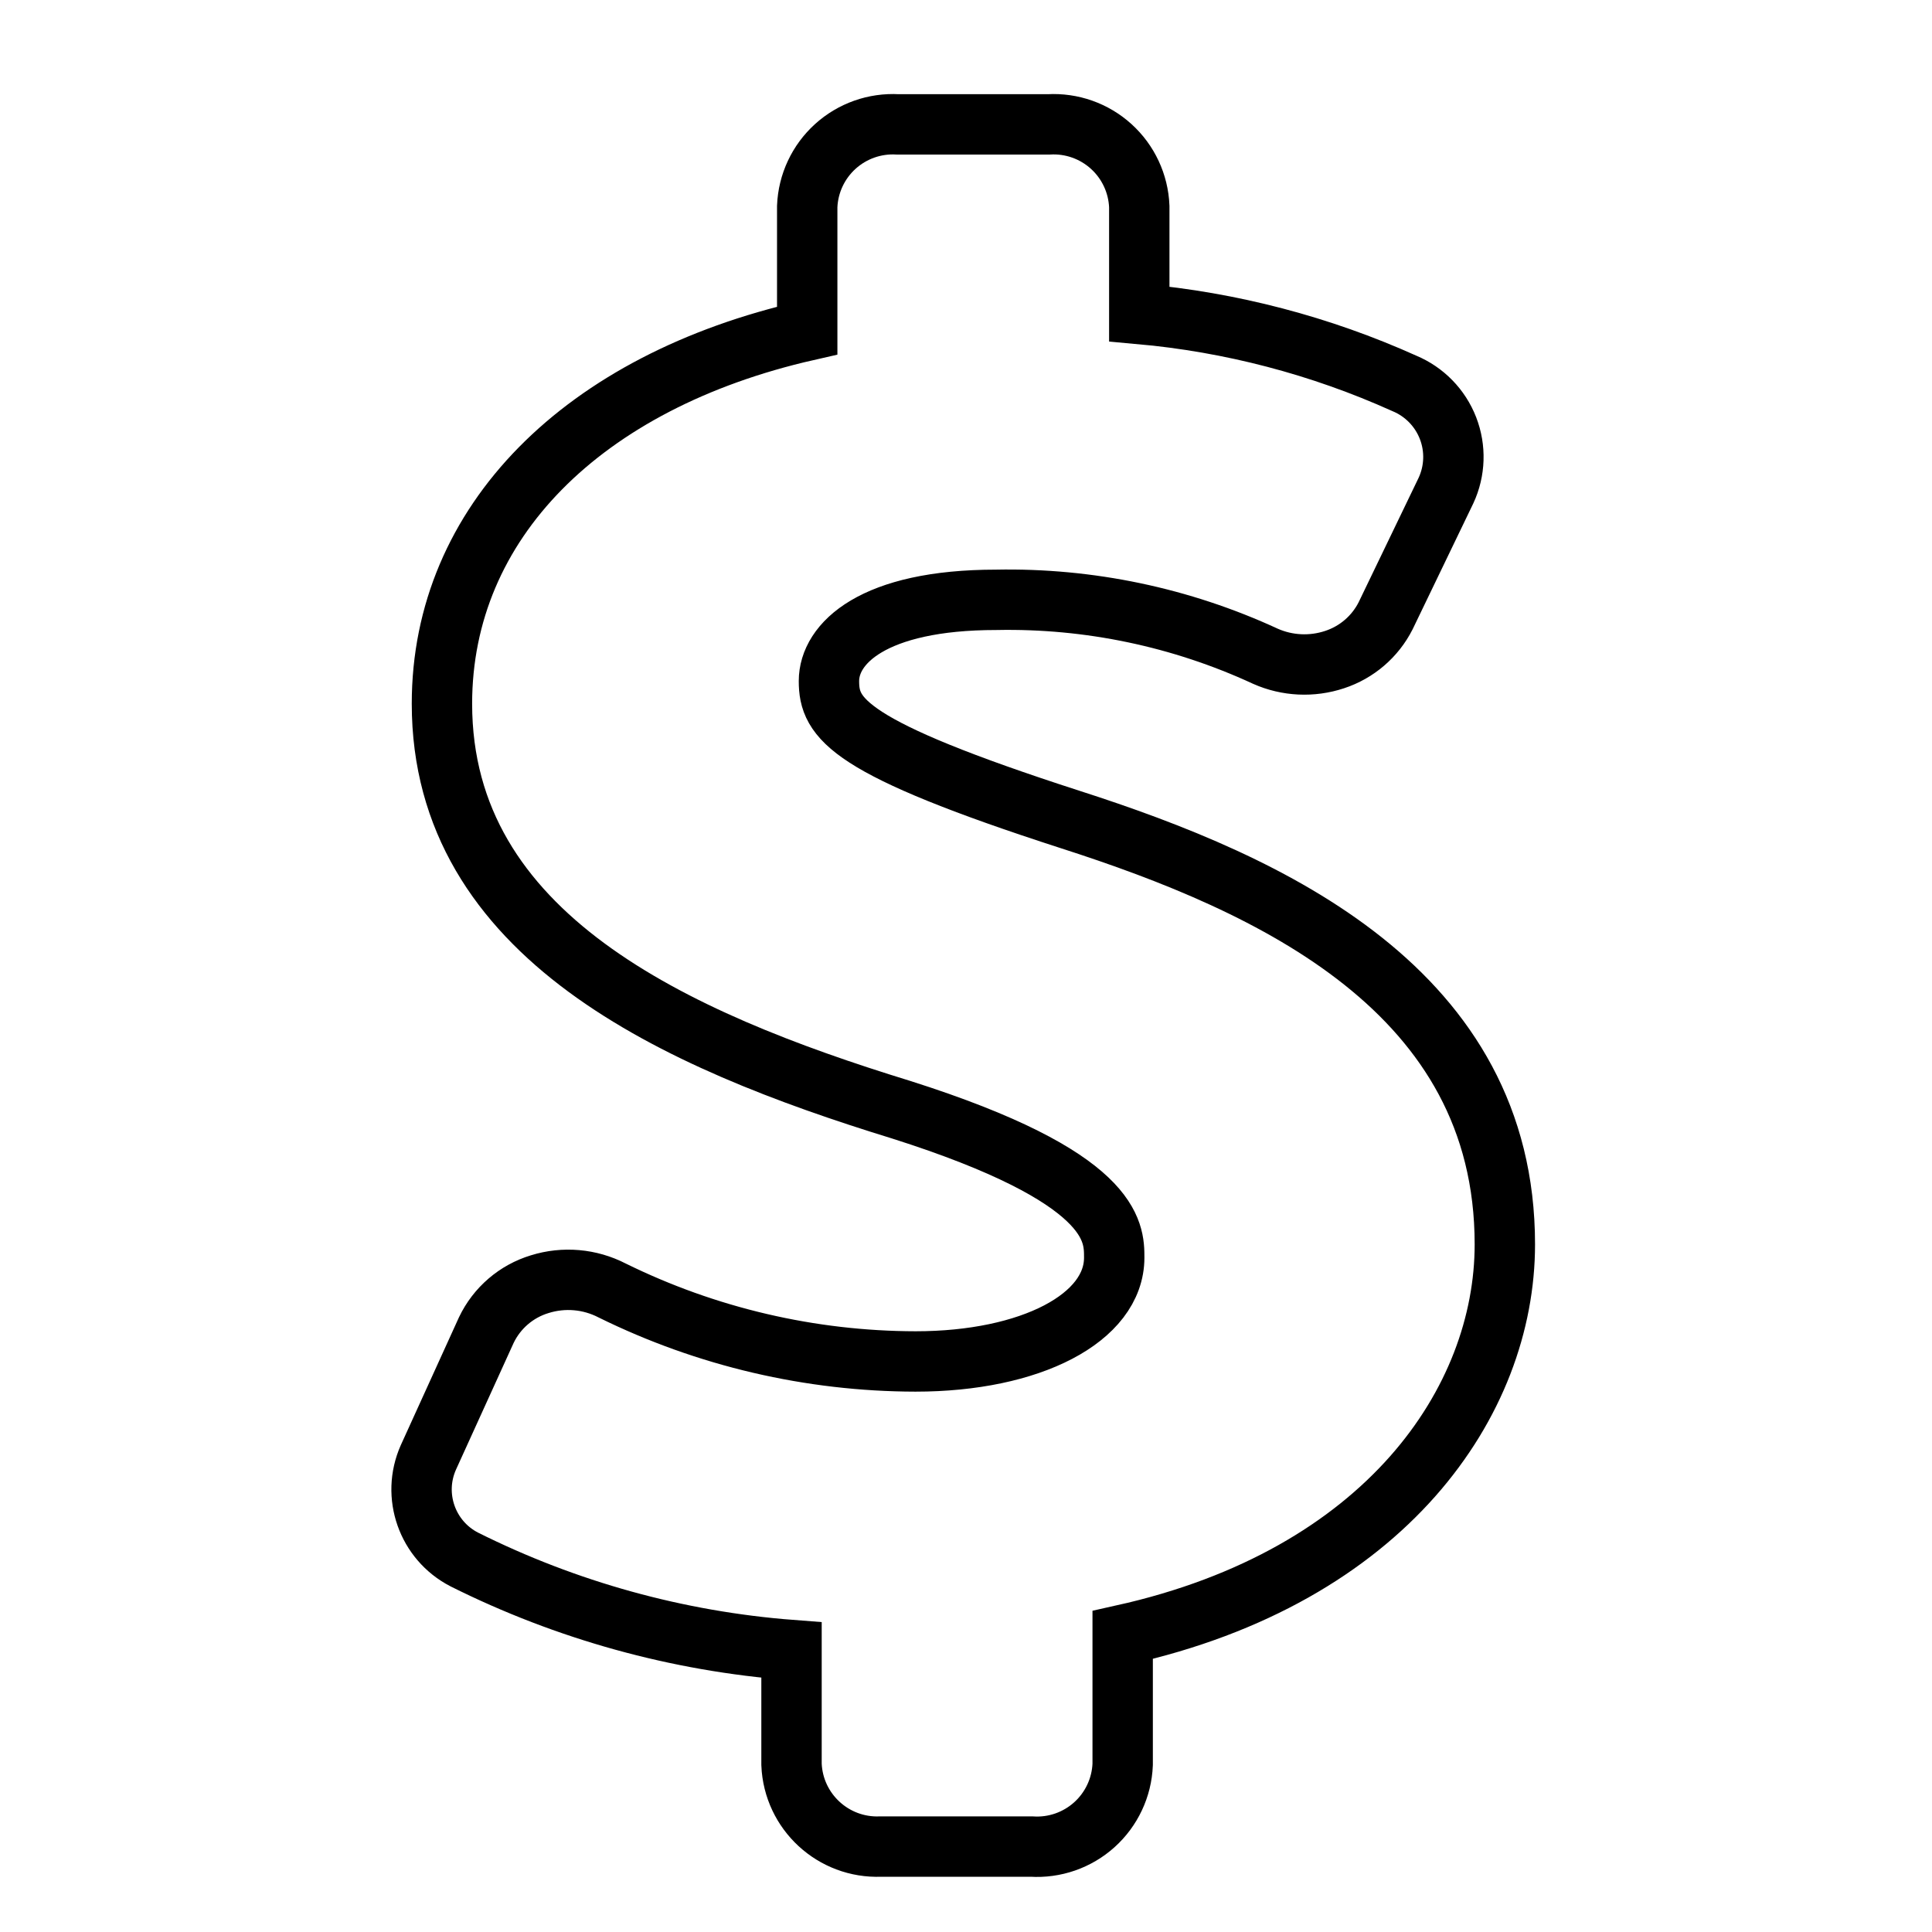
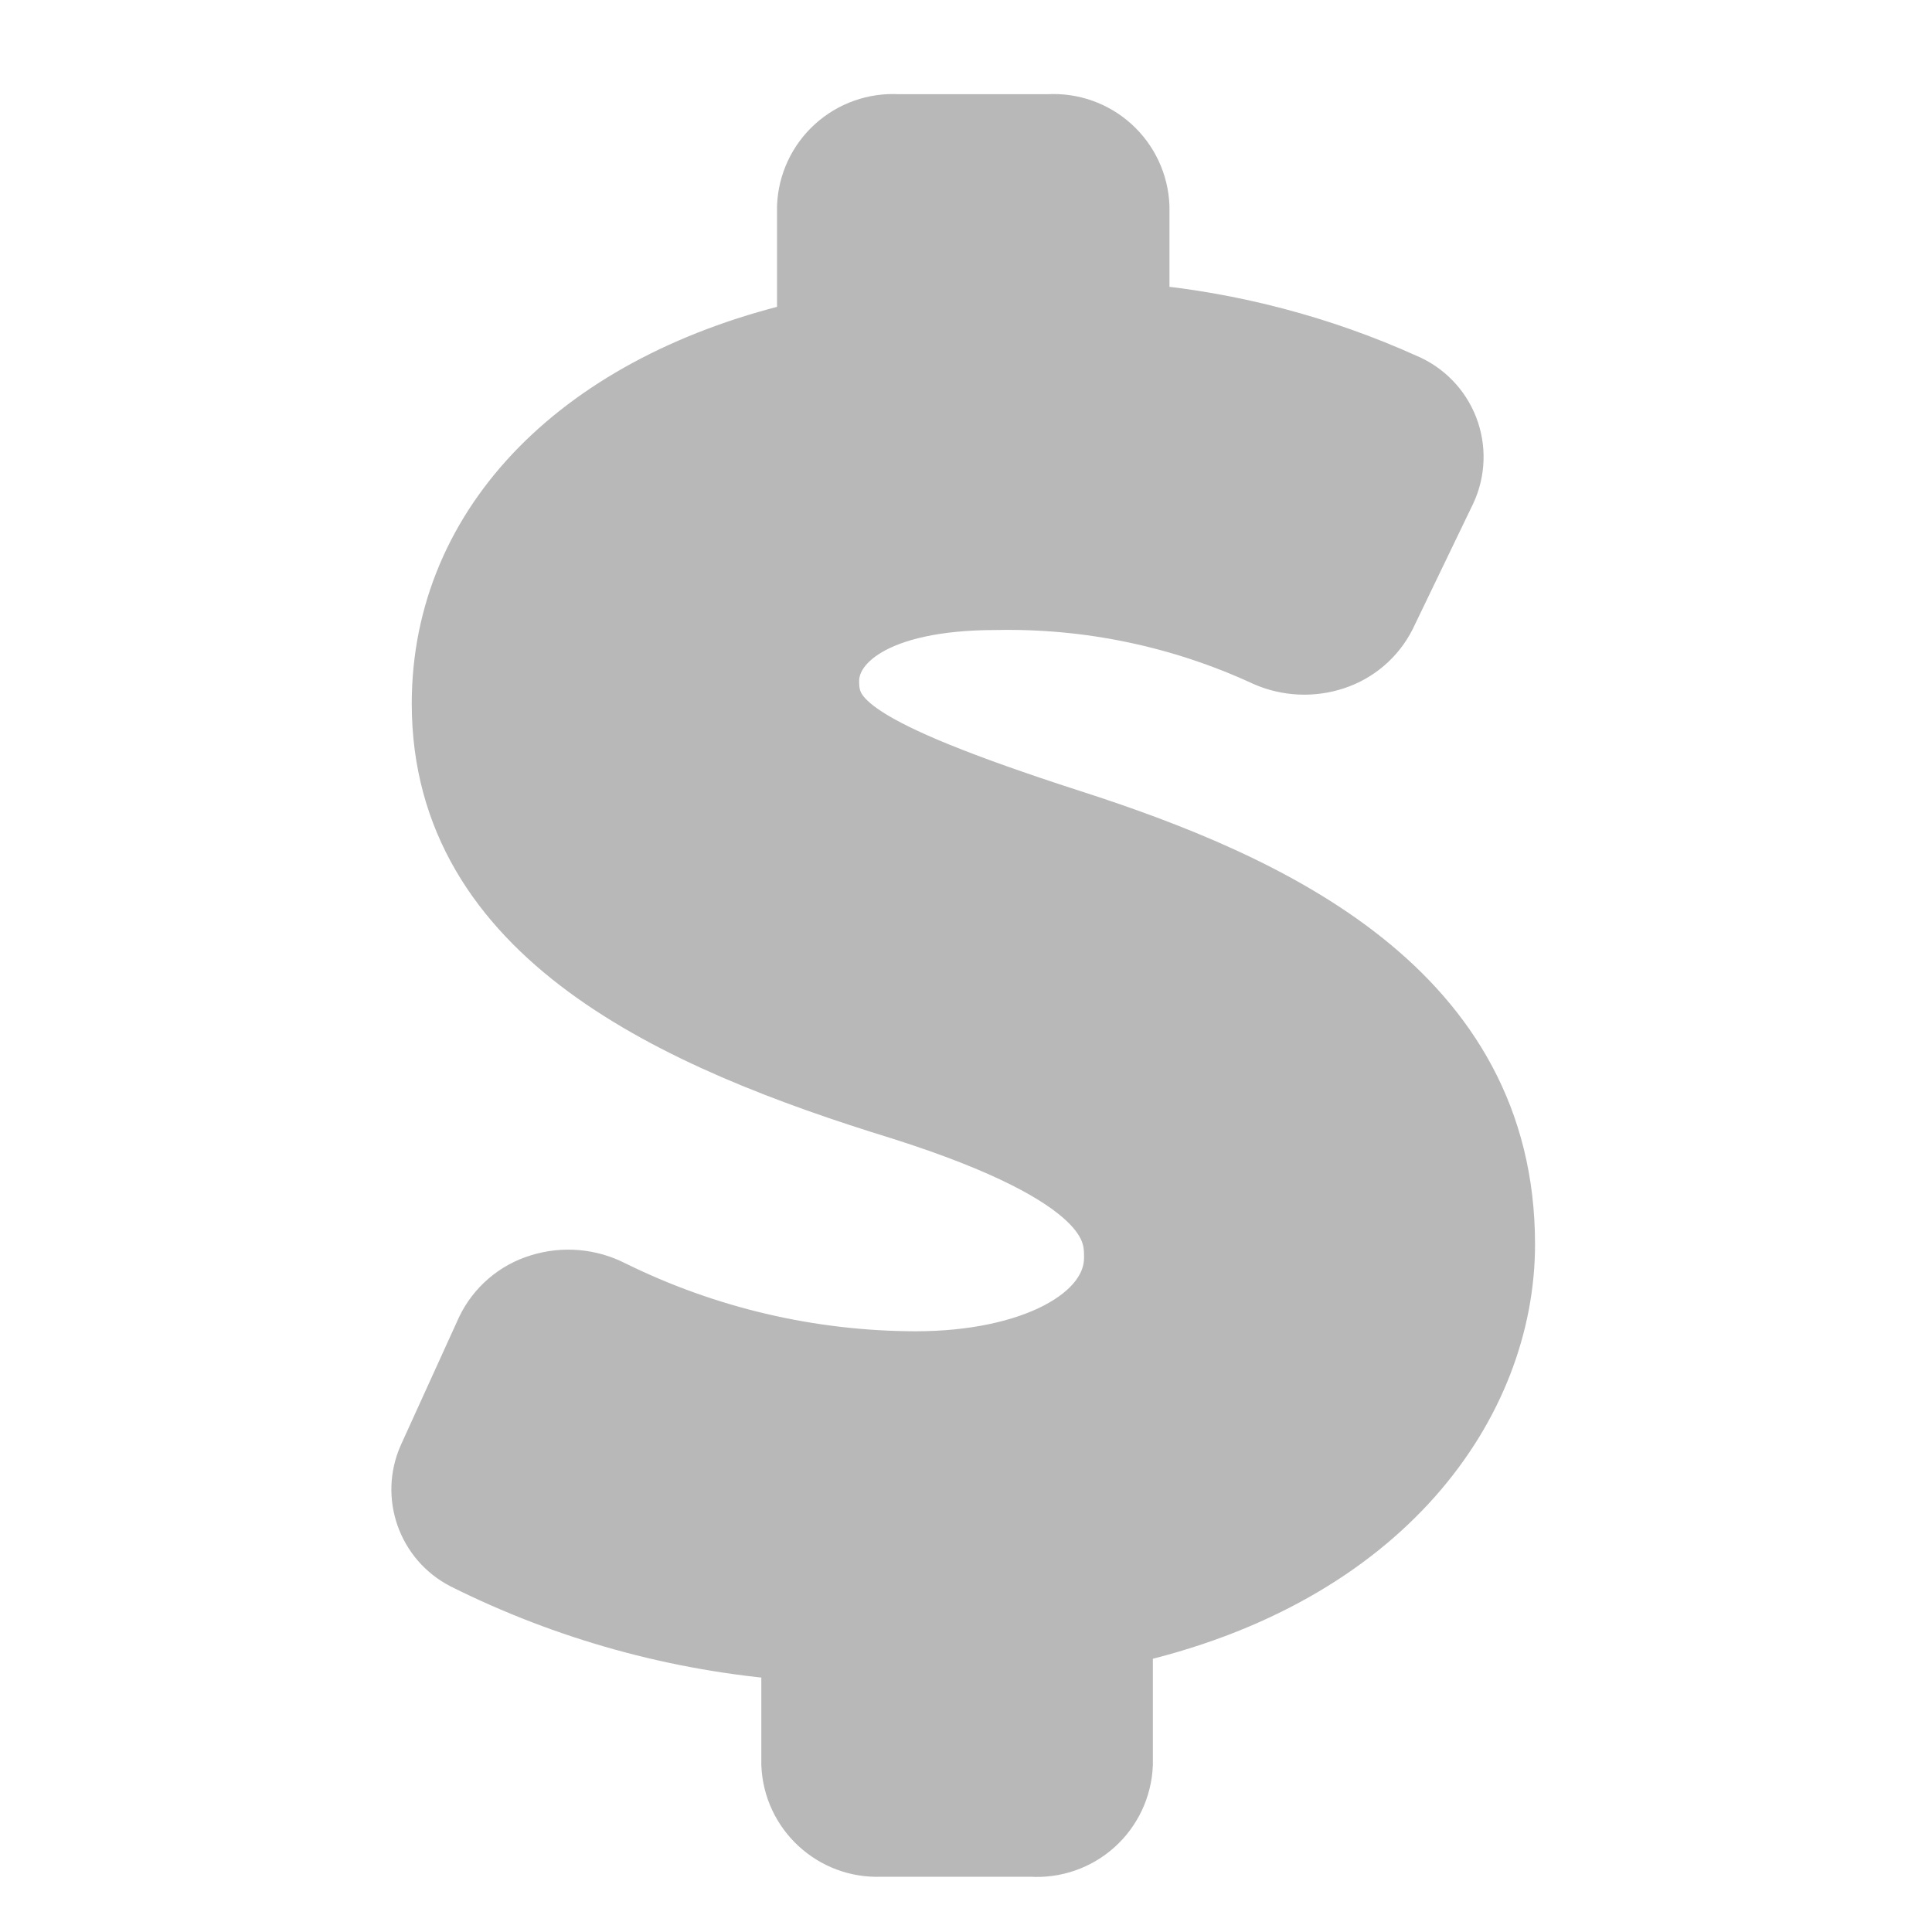
- <svg xmlns="http://www.w3.org/2000/svg" id="price" viewBox="0 0 64 64">
+ <svg xmlns="http://www.w3.org/2000/svg" viewBox="0 0 64 64">
  <defs>
    <style>.cls-1{fill:none;stroke:#000;stroke-miterlimit:10;stroke-width:2px;}</style>
  </defs>
-   <path class="cls-1" d="M34.17,61.17h-5a2.84,2.84,0,0,1-2.95-2.72V54.66a29.26,29.26,0,0,1-10.84-3,2.61,2.61,0,0,1-1.19-3.38l1.92-4.22a2.89,2.89,0,0,1,1.77-1.52,3.17,3.17,0,0,1,2.4.21A22.84,22.84,0,0,0,30.33,45.1c3.81,0,6.58-1.44,6.58-3.44,0-.86,0-2.66-7.06-4.9C22.34,34.45,14.64,31,14.64,23.31c0-6,4.67-10.67,12.1-12.36V6.84a2.84,2.84,0,0,1,3-2.72h5a2.84,2.84,0,0,1,3,2.72V10.4a27.32,27.32,0,0,1,8.78,2.3,2.64,2.64,0,0,1,1.38,3.55l-2,4.15a2.91,2.91,0,0,1-1.69,1.45,3.18,3.18,0,0,1-2.29-.11A20.3,20.3,0,0,0,33,19.87c-4.09,0-5.54,1.45-5.54,2.69s.6,2.2,8,4.59c6.69,2.15,14.39,5.68,14.39,14.07,0,5.2-3.94,11-12.66,12.94v4.29A2.84,2.84,0,0,1,34.17,61.17Z" />
+   <path class="cls-1" d="M34.17,61.17h-5a2.84,2.84,0,0,1-2.95-2.72V54.66a29.26,29.26,0,0,1-10.84-3,2.61,2.61,0,0,1-1.19-3.38l1.92-4.22a2.89,2.89,0,0,1,1.77-1.52,3.17,3.17,0,0,1,2.4.21A22.84,22.84,0,0,0,30.33,45.1c3.81,0,6.58-1.44,6.58-3.44,0-.86,0-2.66-7.06-4.9C22.34,34.45,14.64,31,14.64,23.31c0-6,4.67-10.67,12.1-12.36V6.84a2.84,2.84,0,0,1,3-2.72h5a2.84,2.84,0,0,1,3,2.72V10.4a27.32,27.32,0,0,1,8.78,2.3,2.64,2.64,0,0,1,1.38,3.55l-2,4.15a2.91,2.91,0,0,1-1.69,1.45,3.18,3.18,0,0,1-2.29-.11A20.3,20.3,0,0,0,33,19.87c-4.09,0-5.54,1.45-5.54,2.69s.6,2.2,8,4.59c6.69,2.15,14.39,5.68,14.39,14.07,0,5.2-3.94,11-12.66,12.94v4.29A2.84,2.84,0,0,1,34.17,61.17Z" style="fill-rule: nonzero; fill: rgb(184, 184, 184); paint-order: fill; stroke: rgb(184, 184, 184);" />
</svg>
